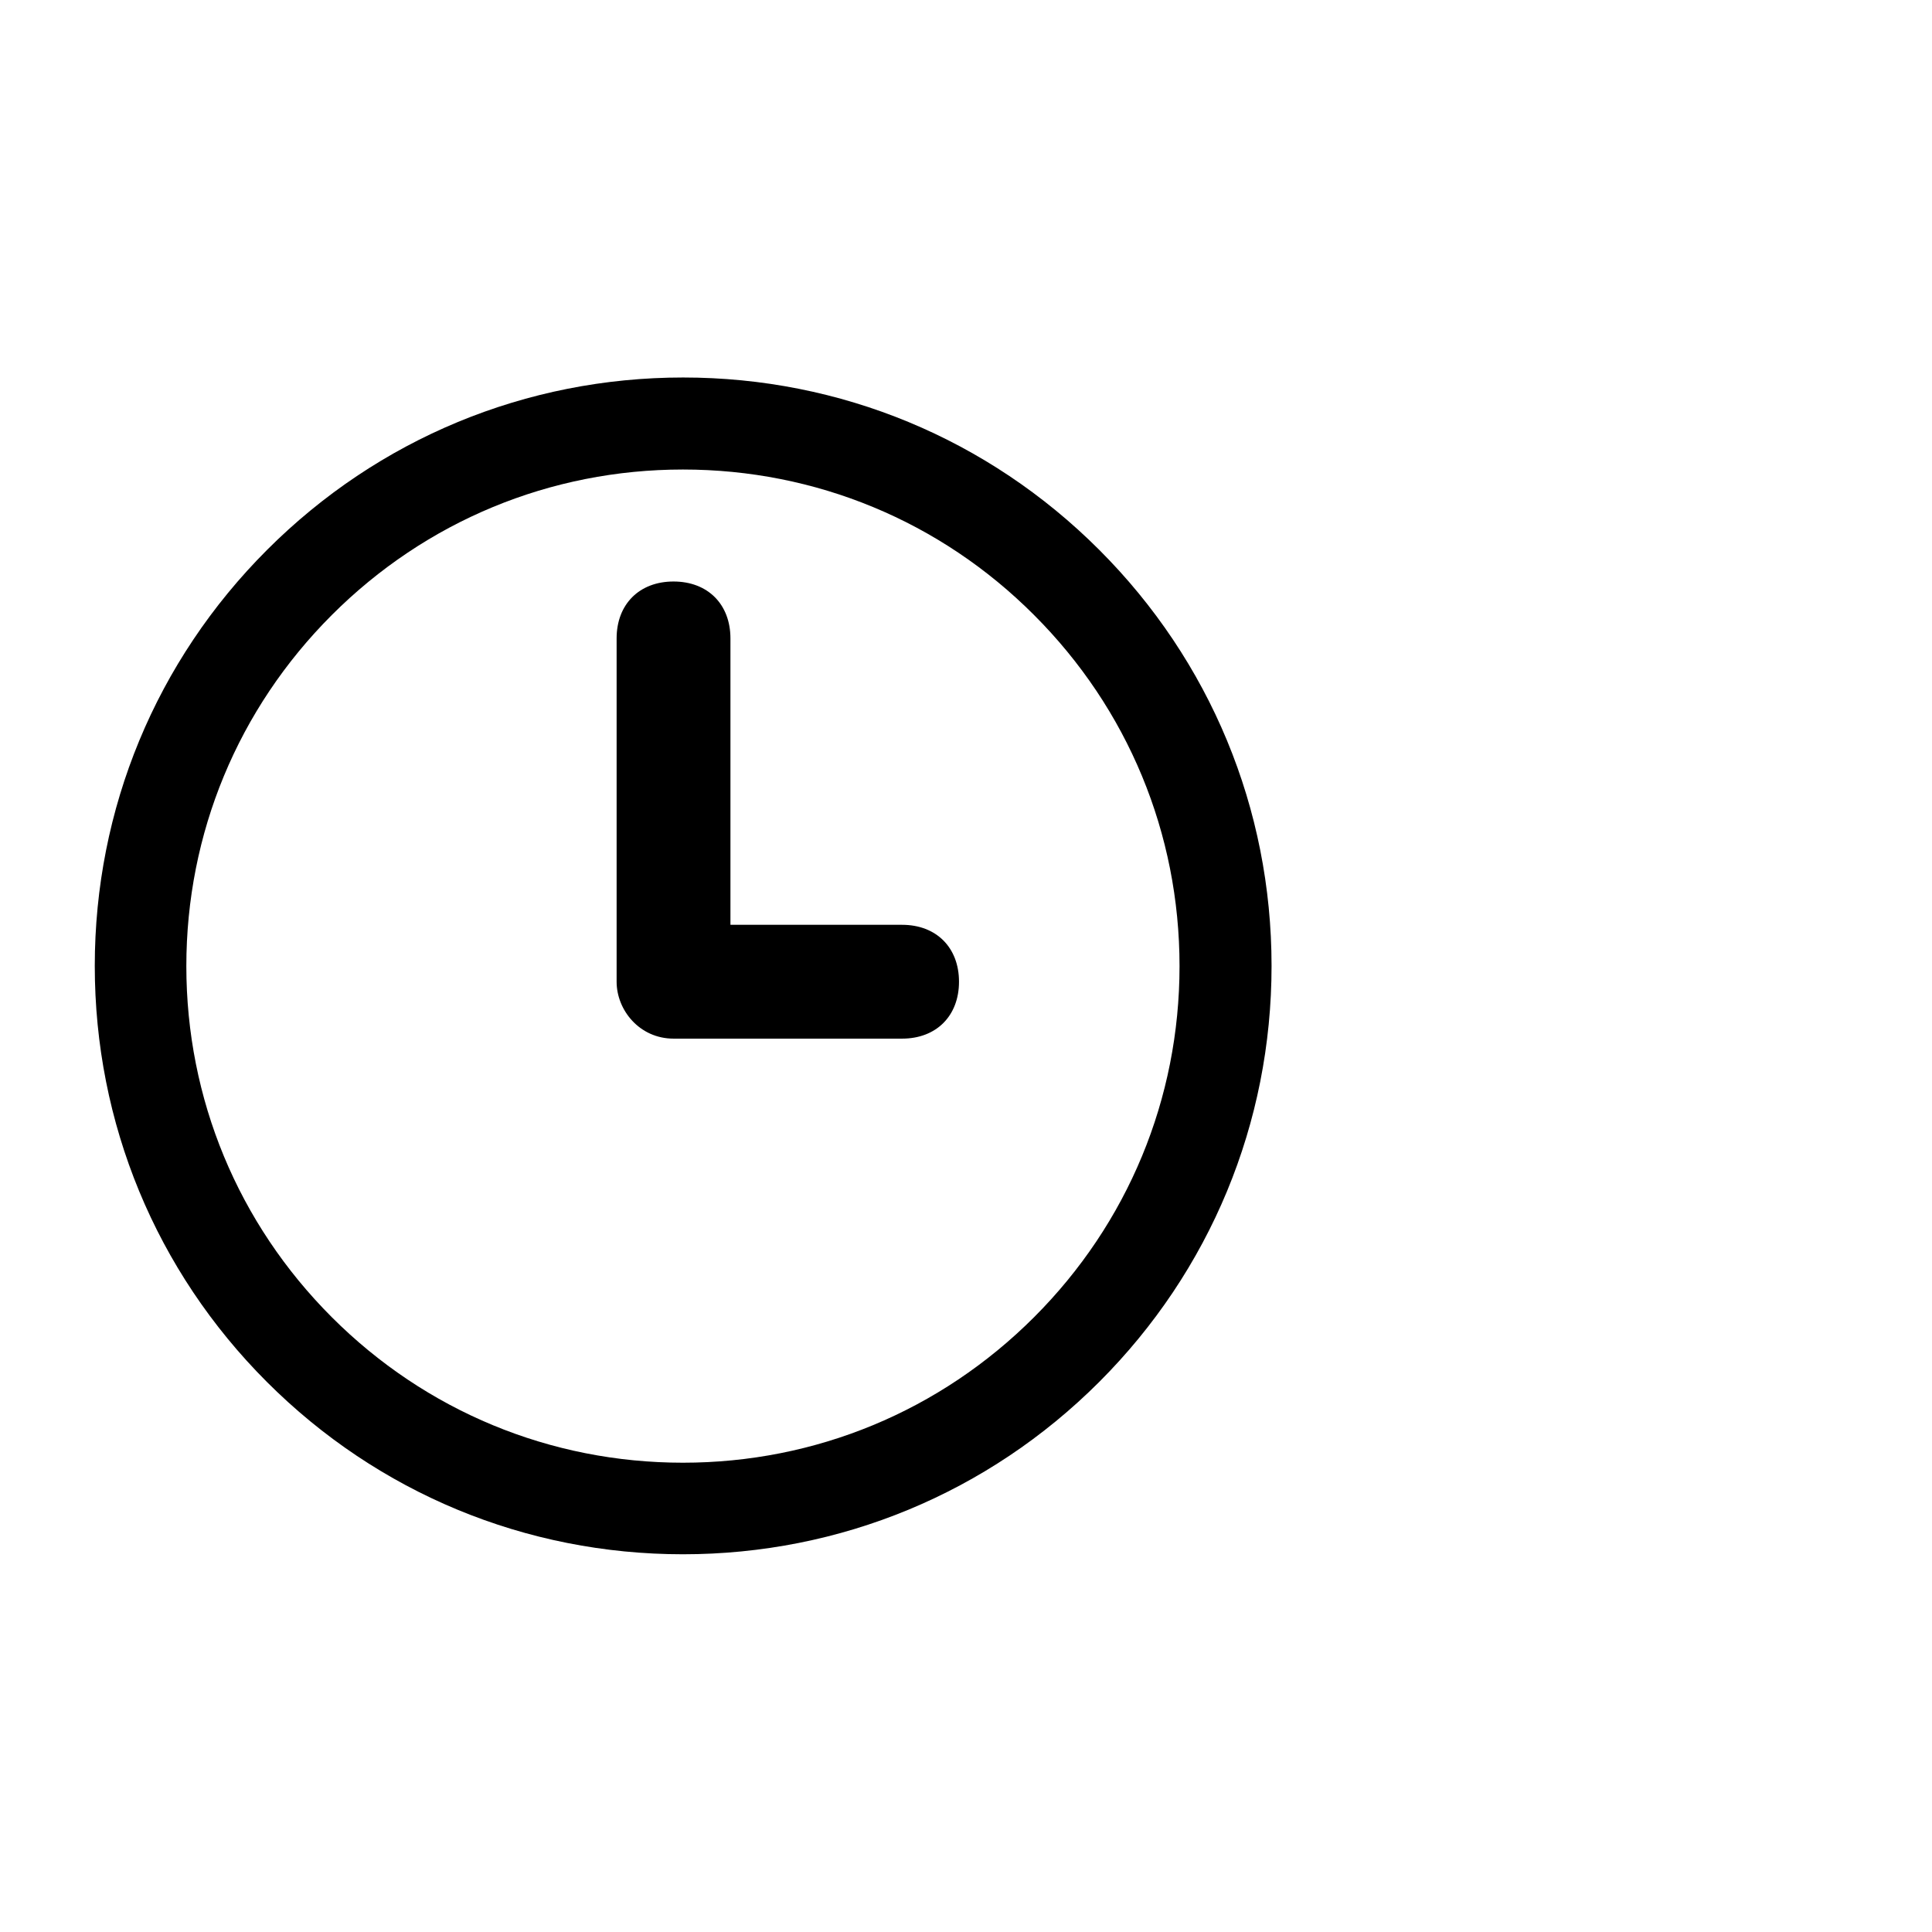
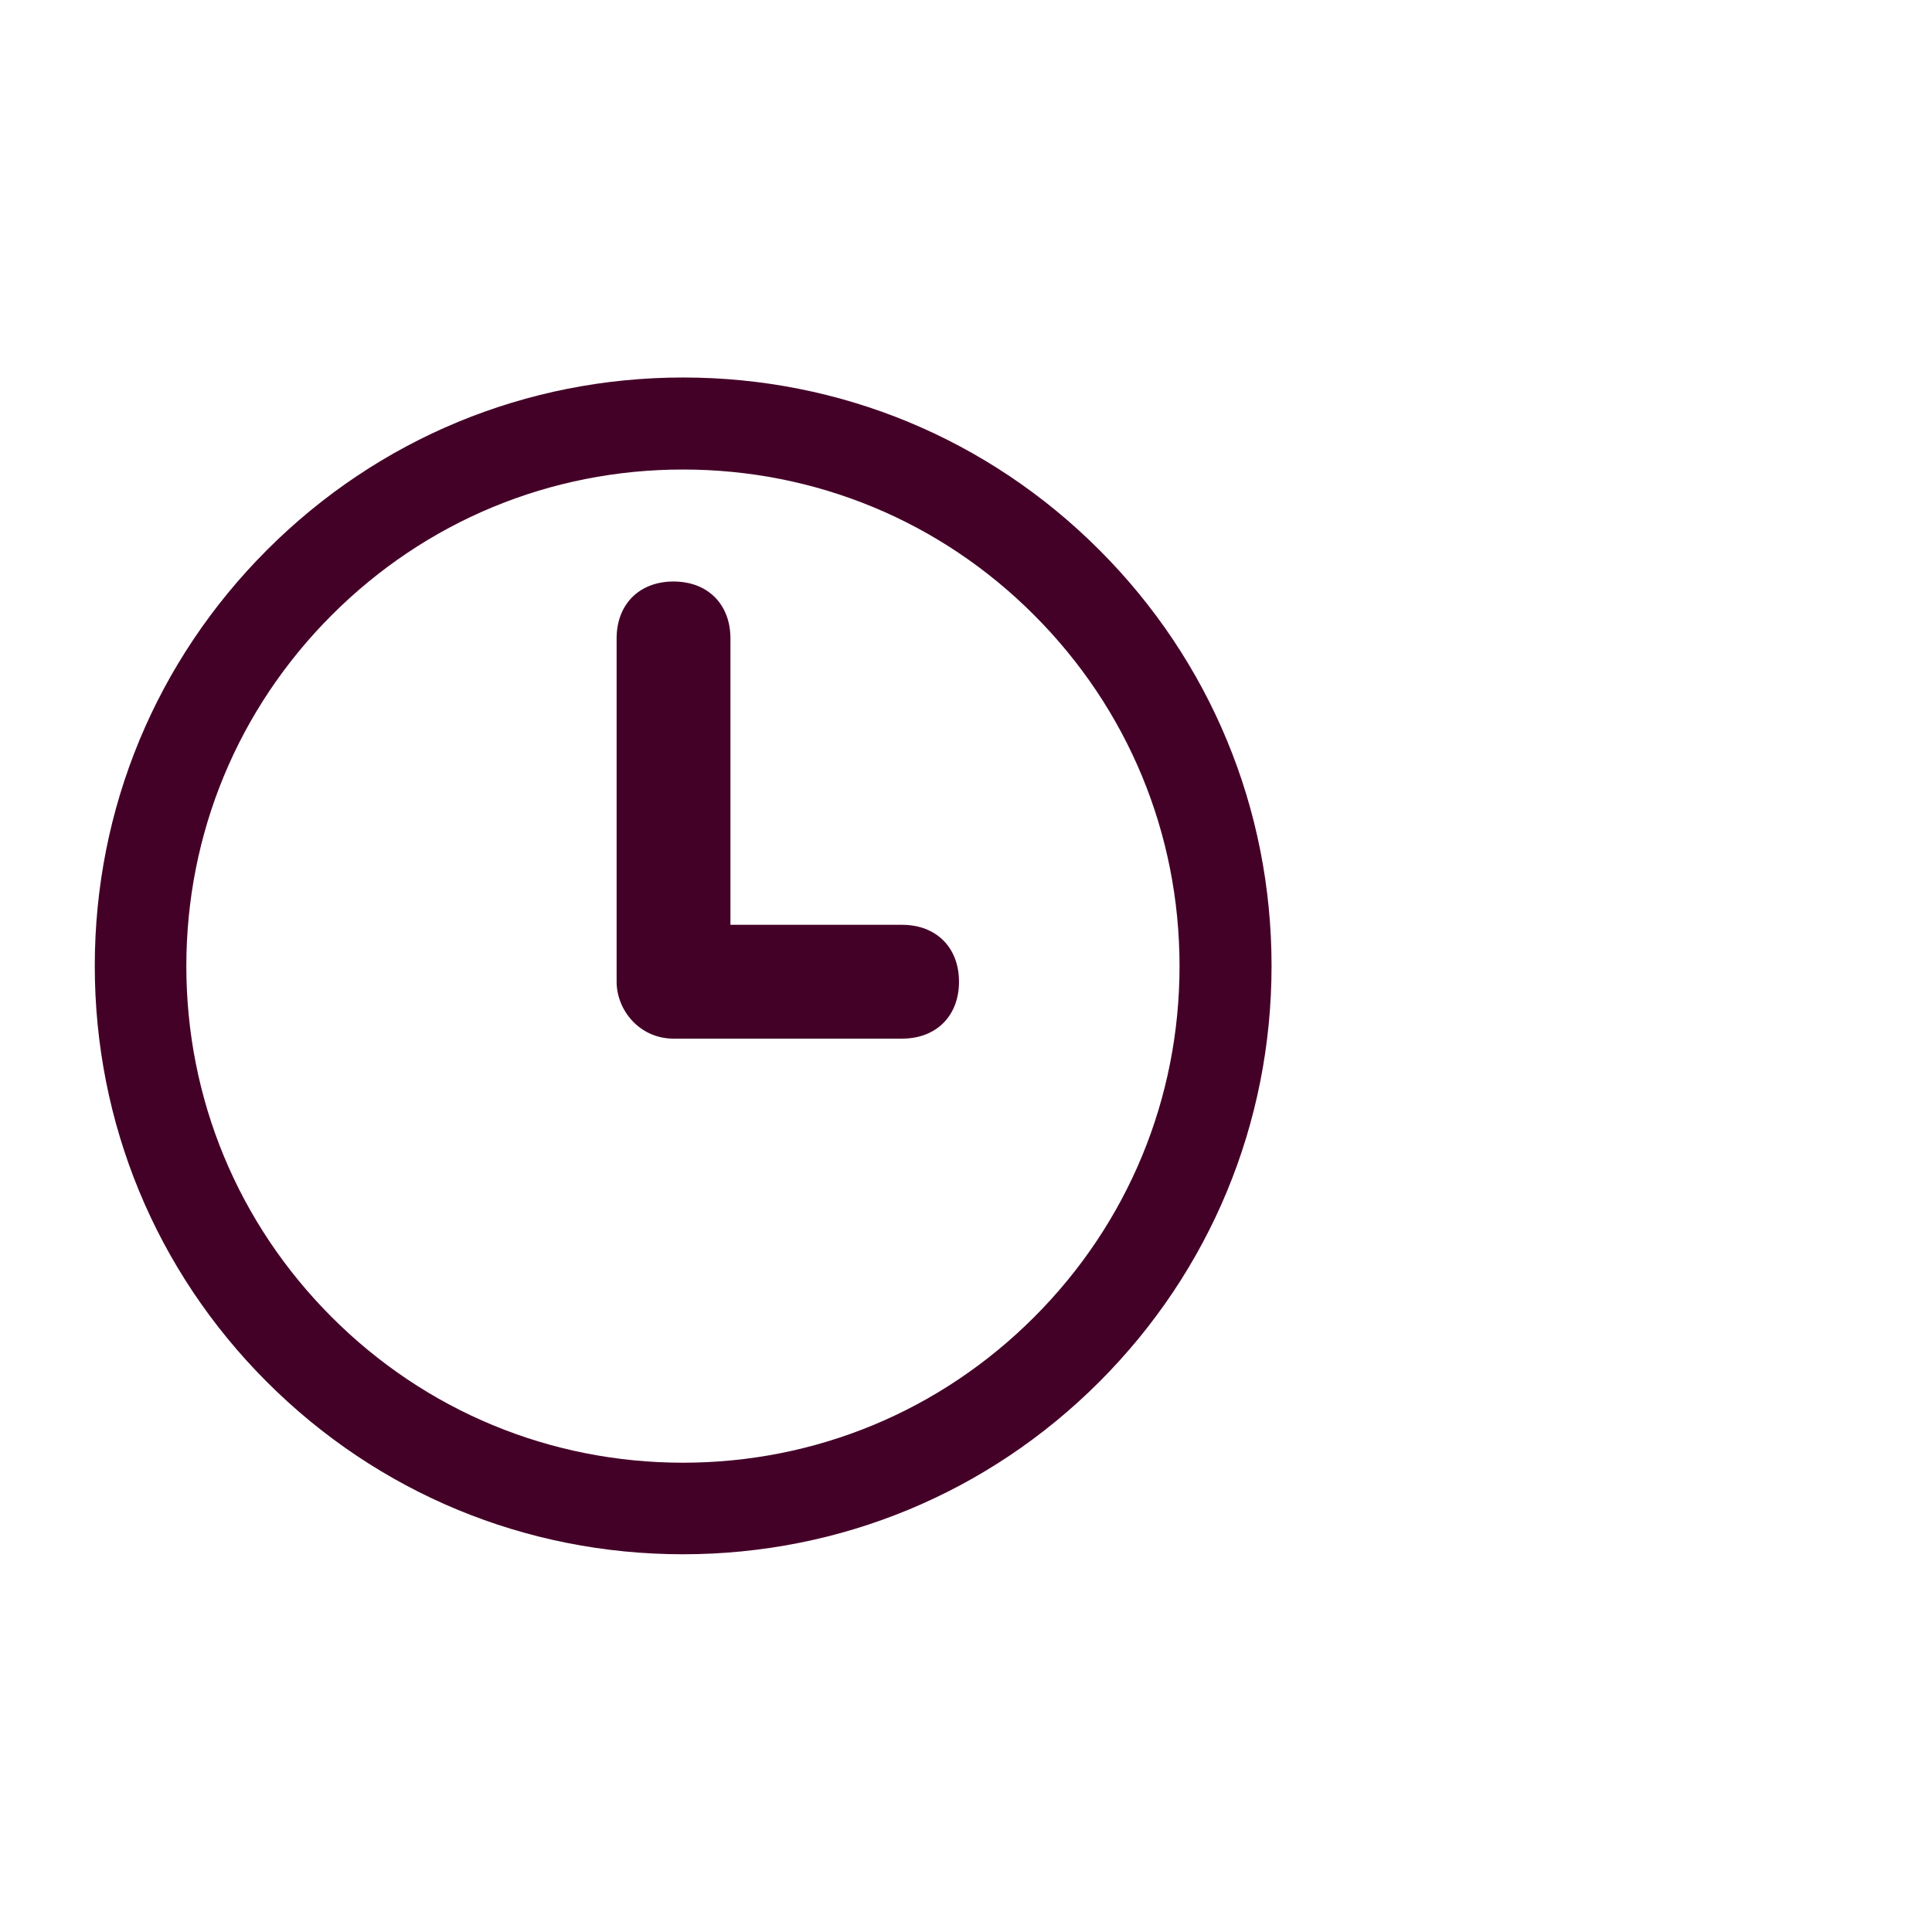
<svg xmlns="http://www.w3.org/2000/svg" version="1.1" id="Ebene_1" x="0px" y="0px" viewBox="0 0 841.9 841.9" enable-background="new 0 0 841.9 841.9" xml:space="preserve">
  <g>
-     <path d="M297.6,677.3c-68.5,0-132.9-26.7-181.3-75.1S41.3,489.4,41.3,420.9s26.7-132.9,75.1-181.3c48.4-48.4,112.8-75.1,181.3-75.1   s132.9,26.7,181.3,75.1c48.4,48.4,75.1,112.8,75.1,181.3s-26.7,132.9-75.1,181.3S366.1,677.3,297.6,677.3z M297.6,204.6   c-57.8,0-112.1,22.5-153,63.4c-40.9,40.9-63.4,95.2-63.4,153c0,57.8,22.5,112.1,63.4,153c40.9,40.9,95.2,63.4,153,63.4   c57.8,0,112.1-22.5,153-63.4c40.9-40.9,63.4-95.2,63.4-153c0-57.8-22.5-112.1-63.4-153C409.8,227.1,355.4,204.6,297.6,204.6z" />
+     <path fill="#440128" d="M297.6,677.3c-68.5,0-132.9-26.7-181.3-75.1S41.3,489.4,41.3,420.9s26.7-132.9,75.1-181.3c48.4-48.4,112.8-75.1,181.3-75.1   s132.9,26.7,181.3,75.1c48.4,48.4,75.1,112.8,75.1,181.3s-26.7,132.9-75.1,181.3S366.1,677.3,297.6,677.3z M297.6,204.6   c-57.8,0-112.1,22.5-153,63.4c-40.9,40.9-63.4,95.2-63.4,153c0,57.8,22.5,112.1,63.4,153c40.9,40.9,95.2,63.4,153,63.4   c57.8,0,112.1-22.5,153-63.4c40.9-40.9,63.4-95.2,63.4-153c0-57.8-22.5-112.1-63.4-153C409.8,227.1,355.4,204.6,297.6,204.6z" />
  </g>
-   <path fill="#000000" d="M293.5,452.6h99.6c14.9,0,24.8-9.9,24.8-24.8S408,403,393.1,403h-74.8V278.2c0-14.9-9.9-24.8-24.8-24.8  c-14.9,0-24.8,9.9-24.8,24.8v149.6C268.7,440.2,278.7,452.6,293.5,452.6z" />
+   <path fill="#440128" d="M293.5,452.6h99.6c14.9,0,24.8-9.9,24.8-24.8S408,403,393.1,403h-74.8V278.2c0-14.9-9.9-24.8-24.8-24.8  c-14.9,0-24.8,9.9-24.8,24.8v149.6C268.7,440.2,278.7,452.6,293.5,452.6z" />
</svg>
